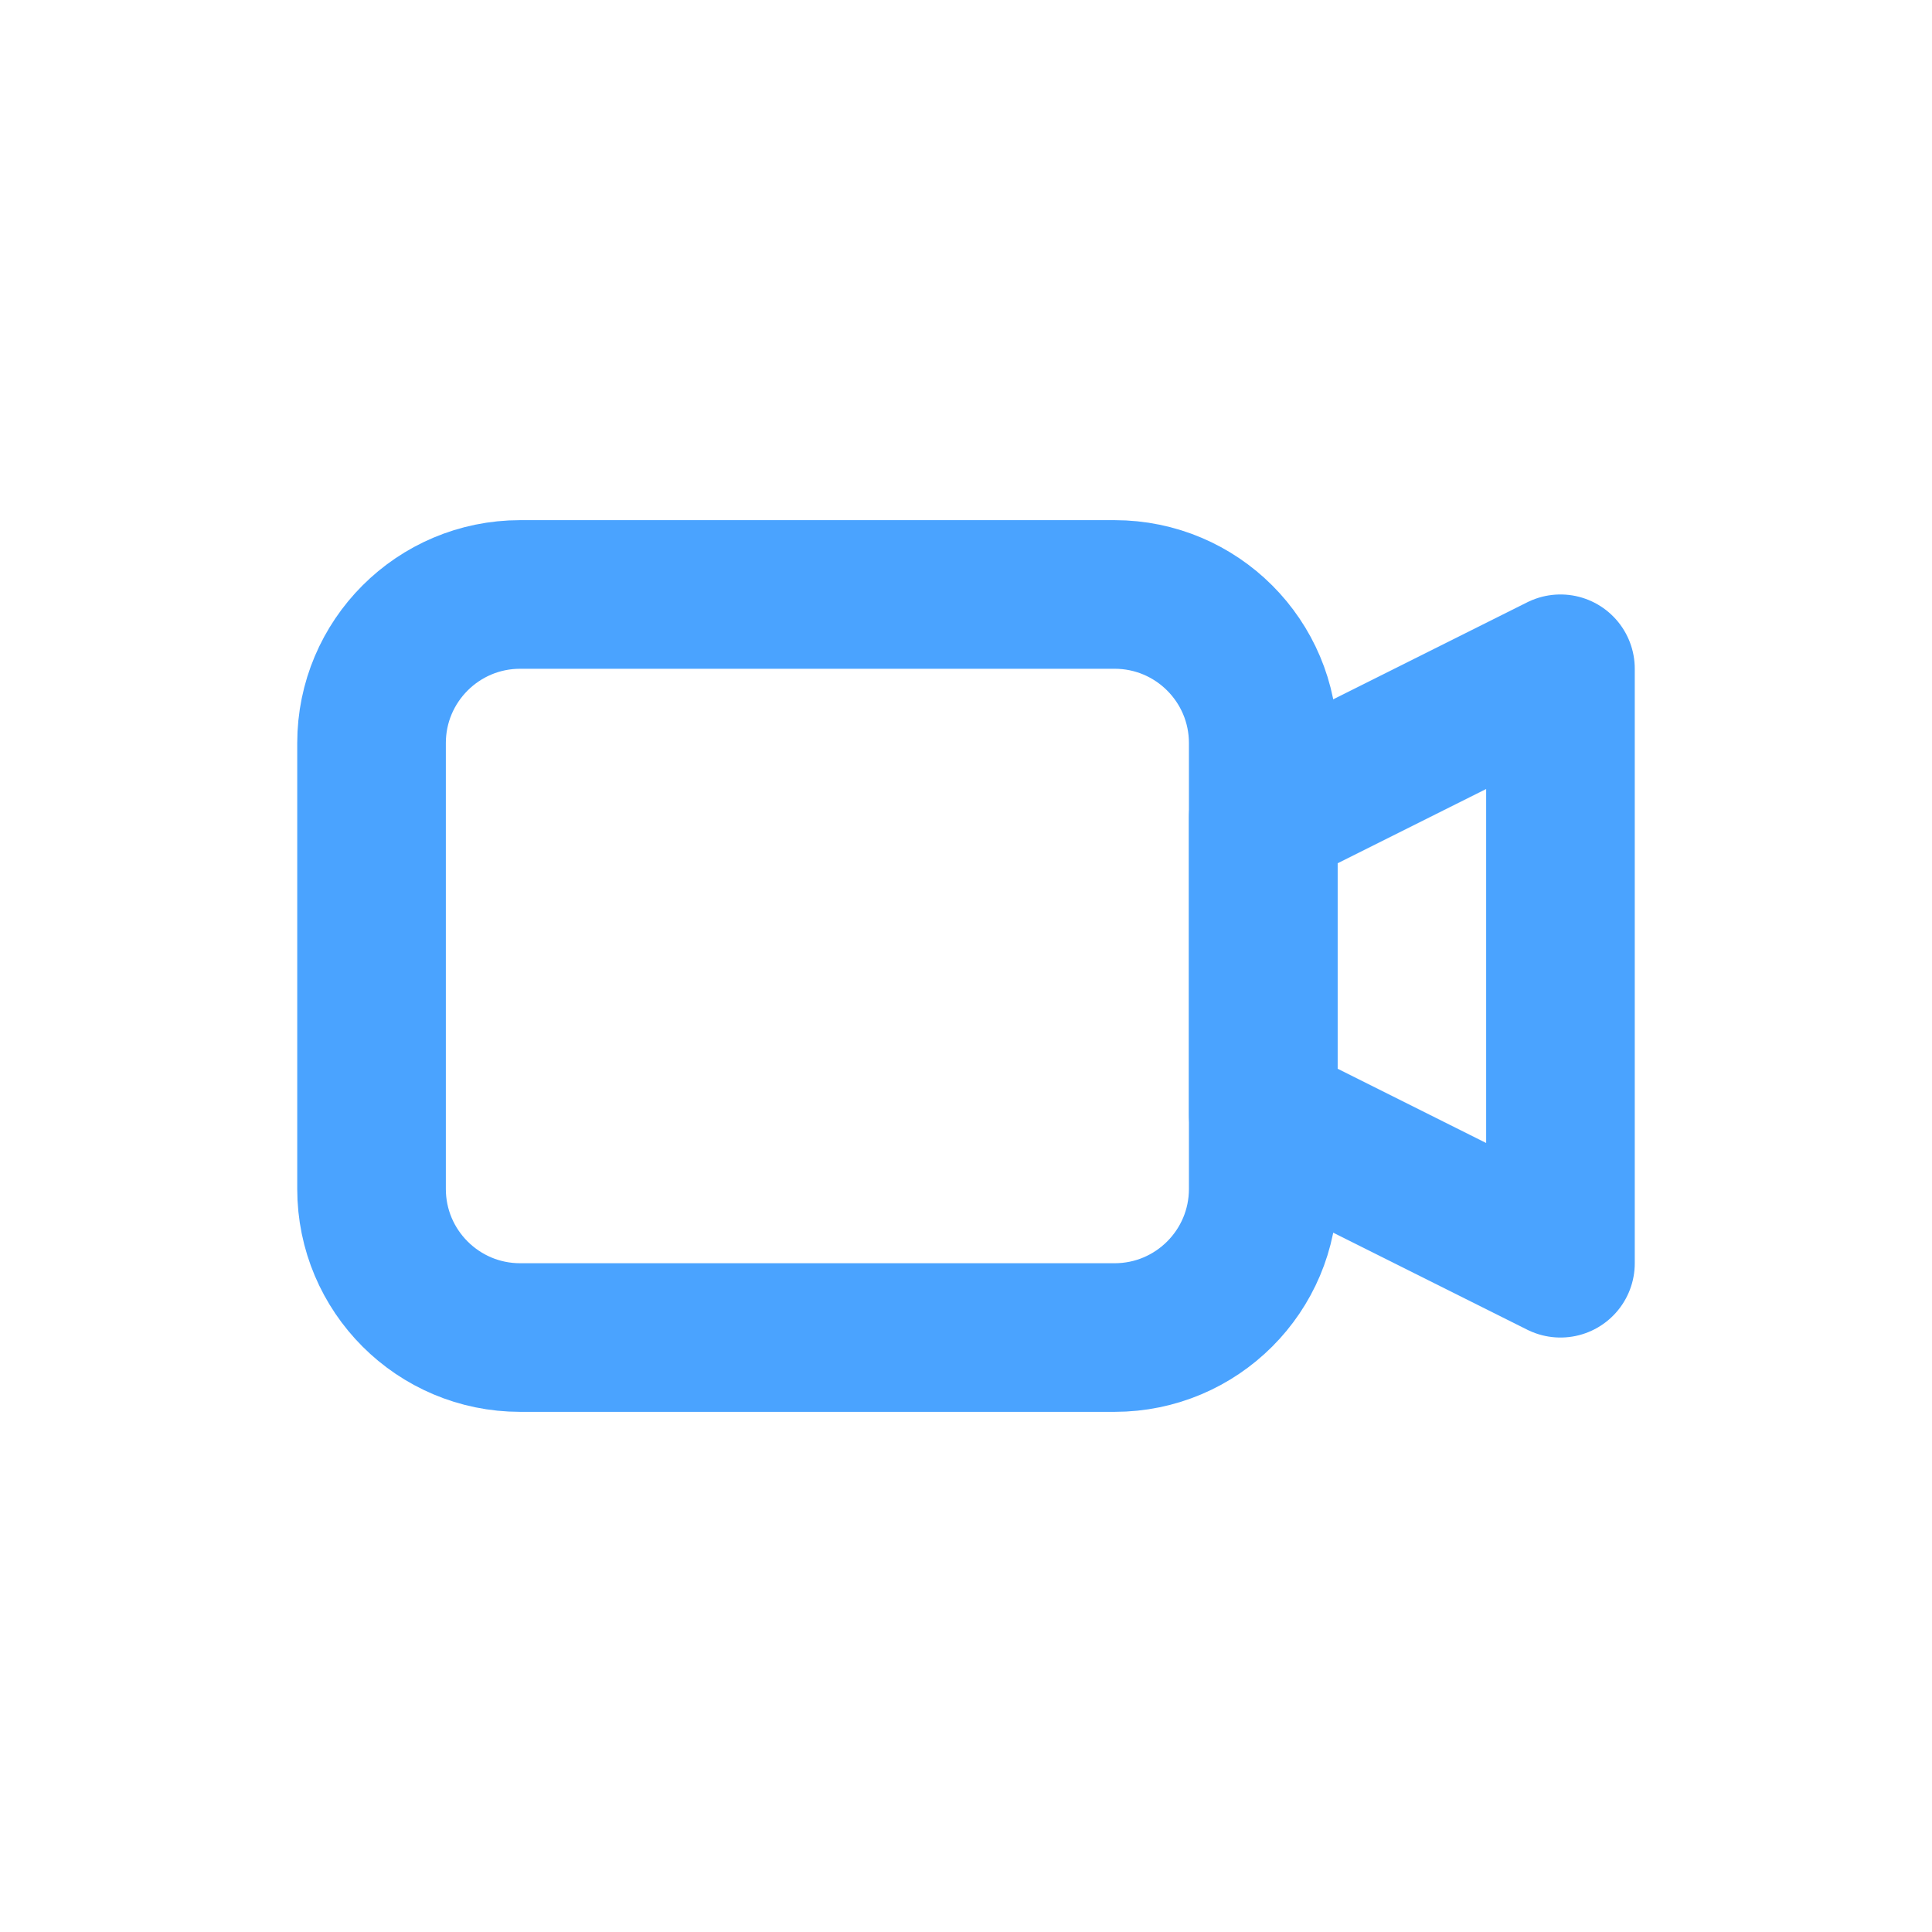
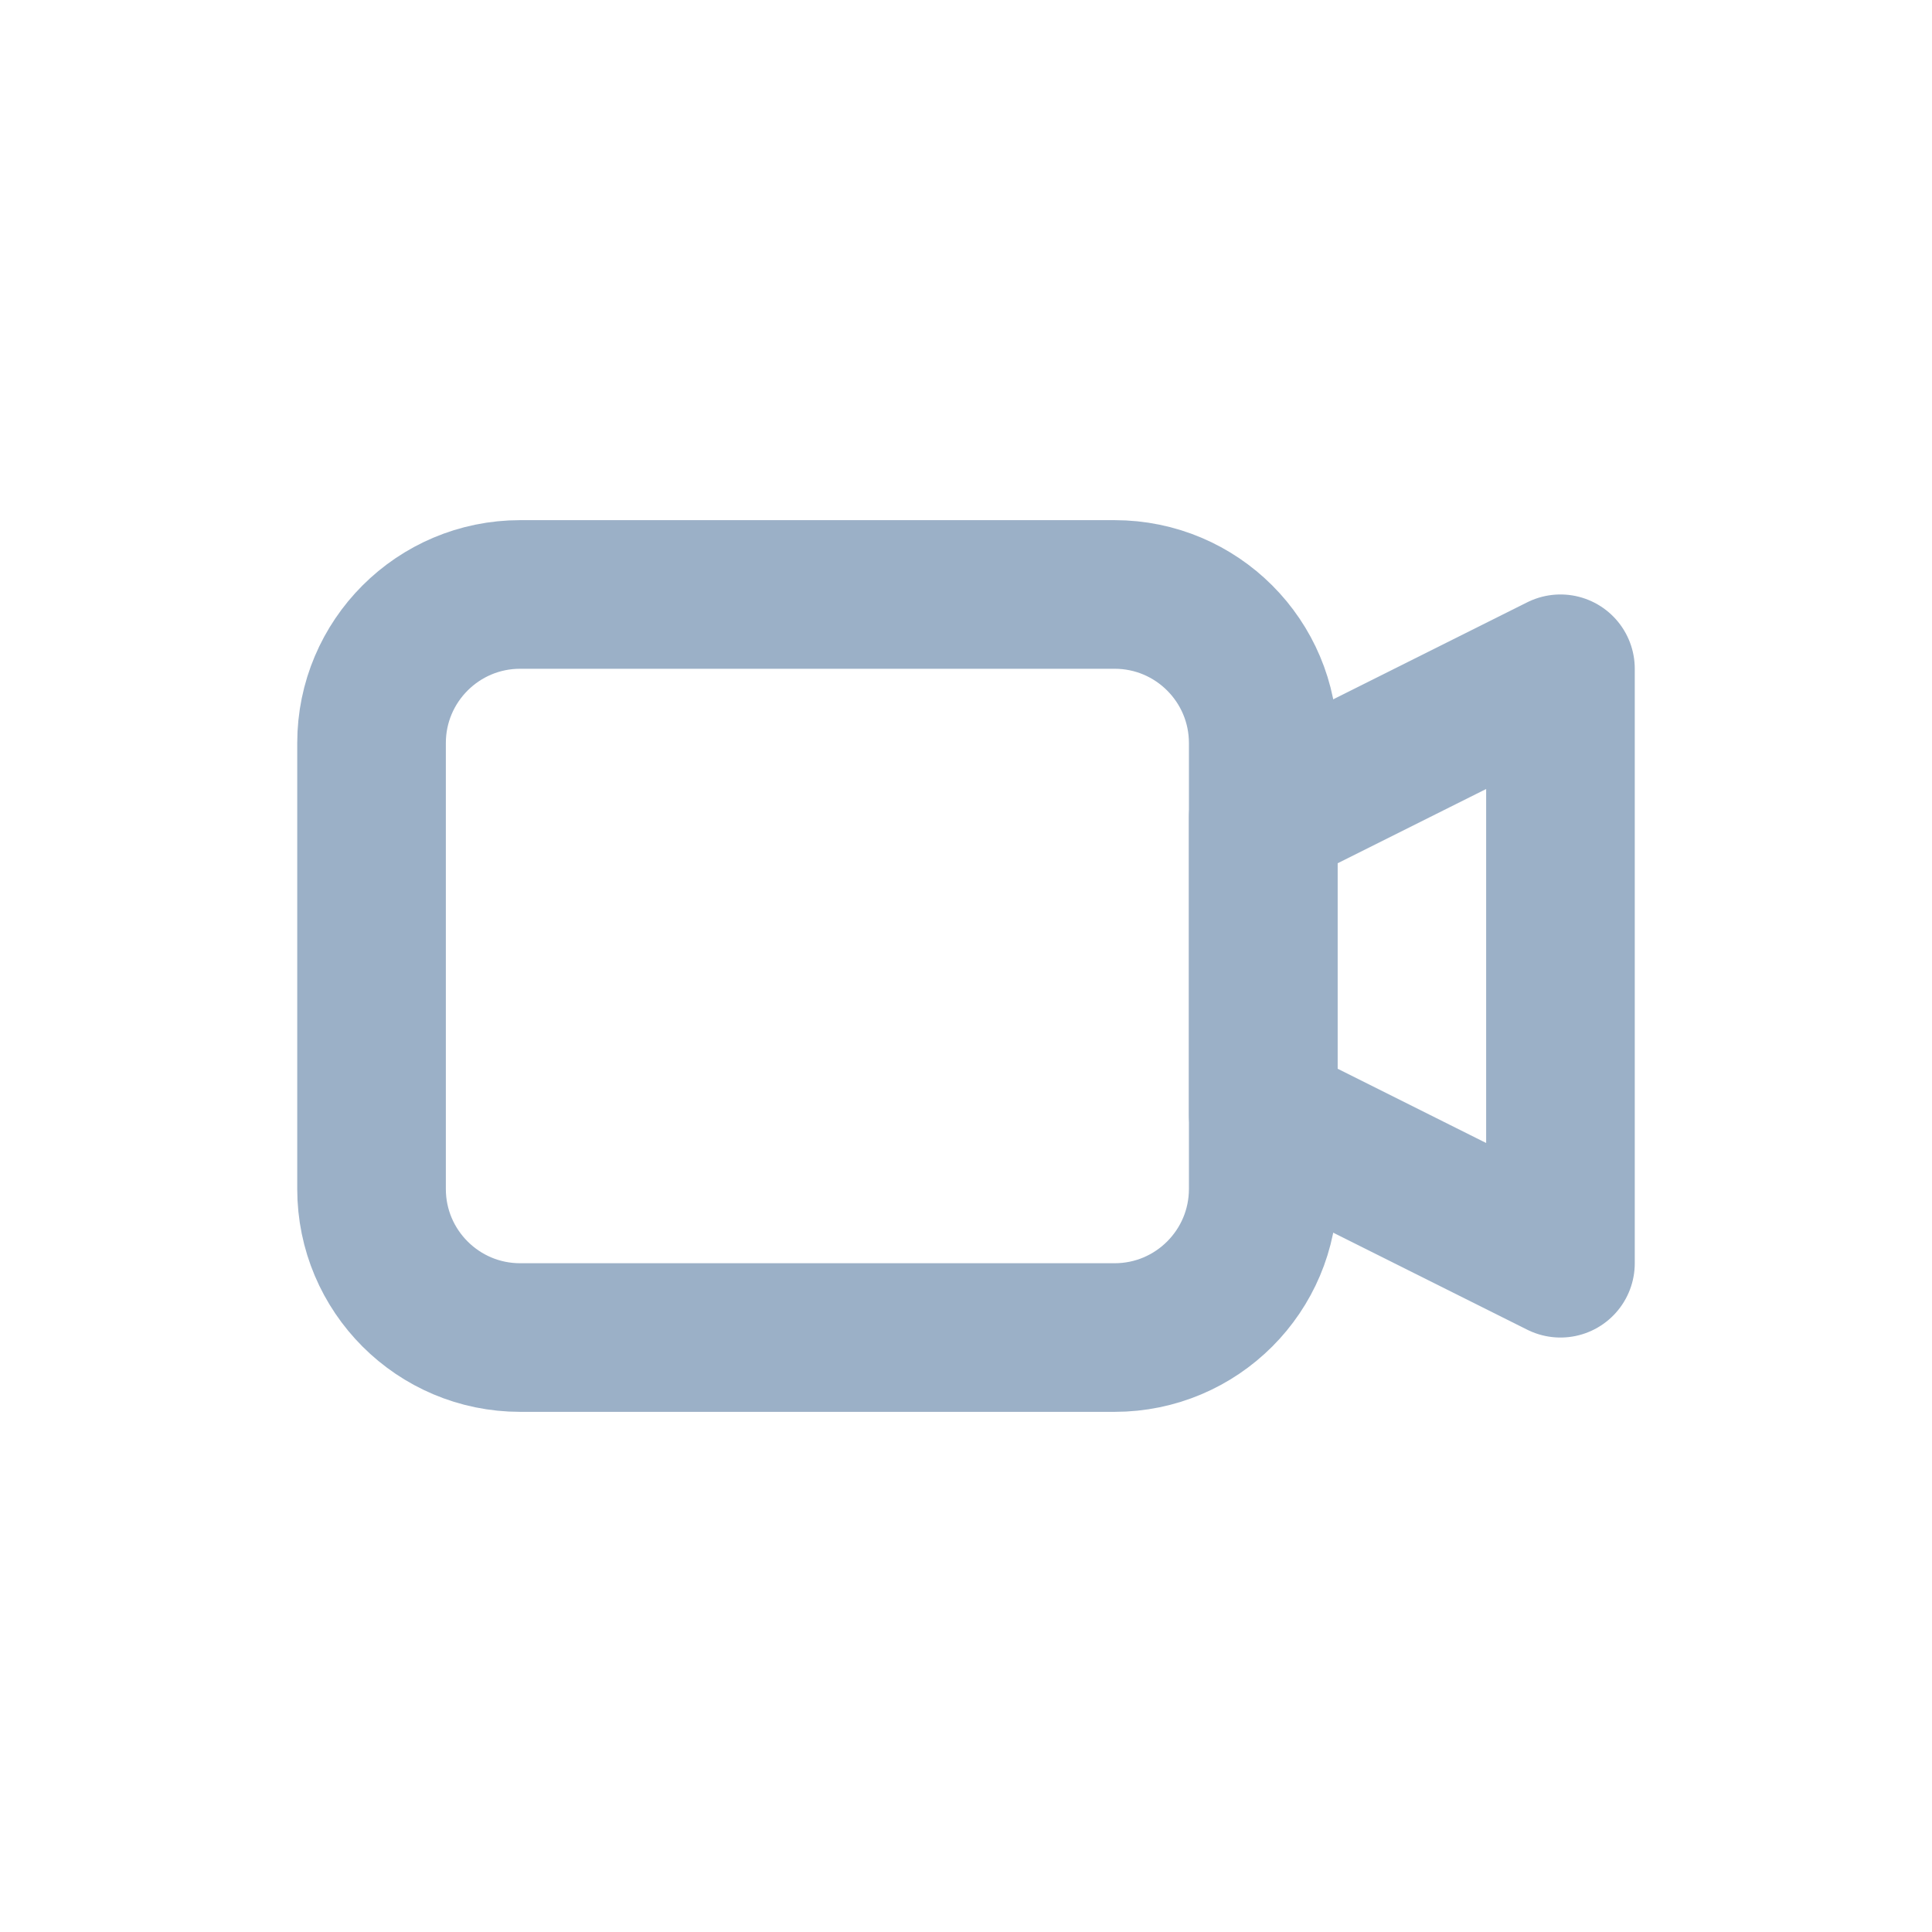
<svg xmlns="http://www.w3.org/2000/svg" width="24" height="24" viewBox="-1 -1 26 26" fill="none">
-   <rect x="4" y="7" width="12" height="10" rx="2" stroke="#4aa3ff" stroke-width="2" />
-   <path d="M16 10l4-2v8l-4-2v-4z" stroke="#4aa3ff" stroke-width="2" stroke-linejoin="round" stroke-linecap="round" />
+   <rect x="4" y="7" width="12" height="10" rx="2" stroke="#9bb0c7" stroke-width="2" />
+   <path d="M16 10l4-2v8l-4-2v-4z" stroke="#9bb0c7" stroke-width="2" stroke-linejoin="round" stroke-linecap="round" />
</svg>
